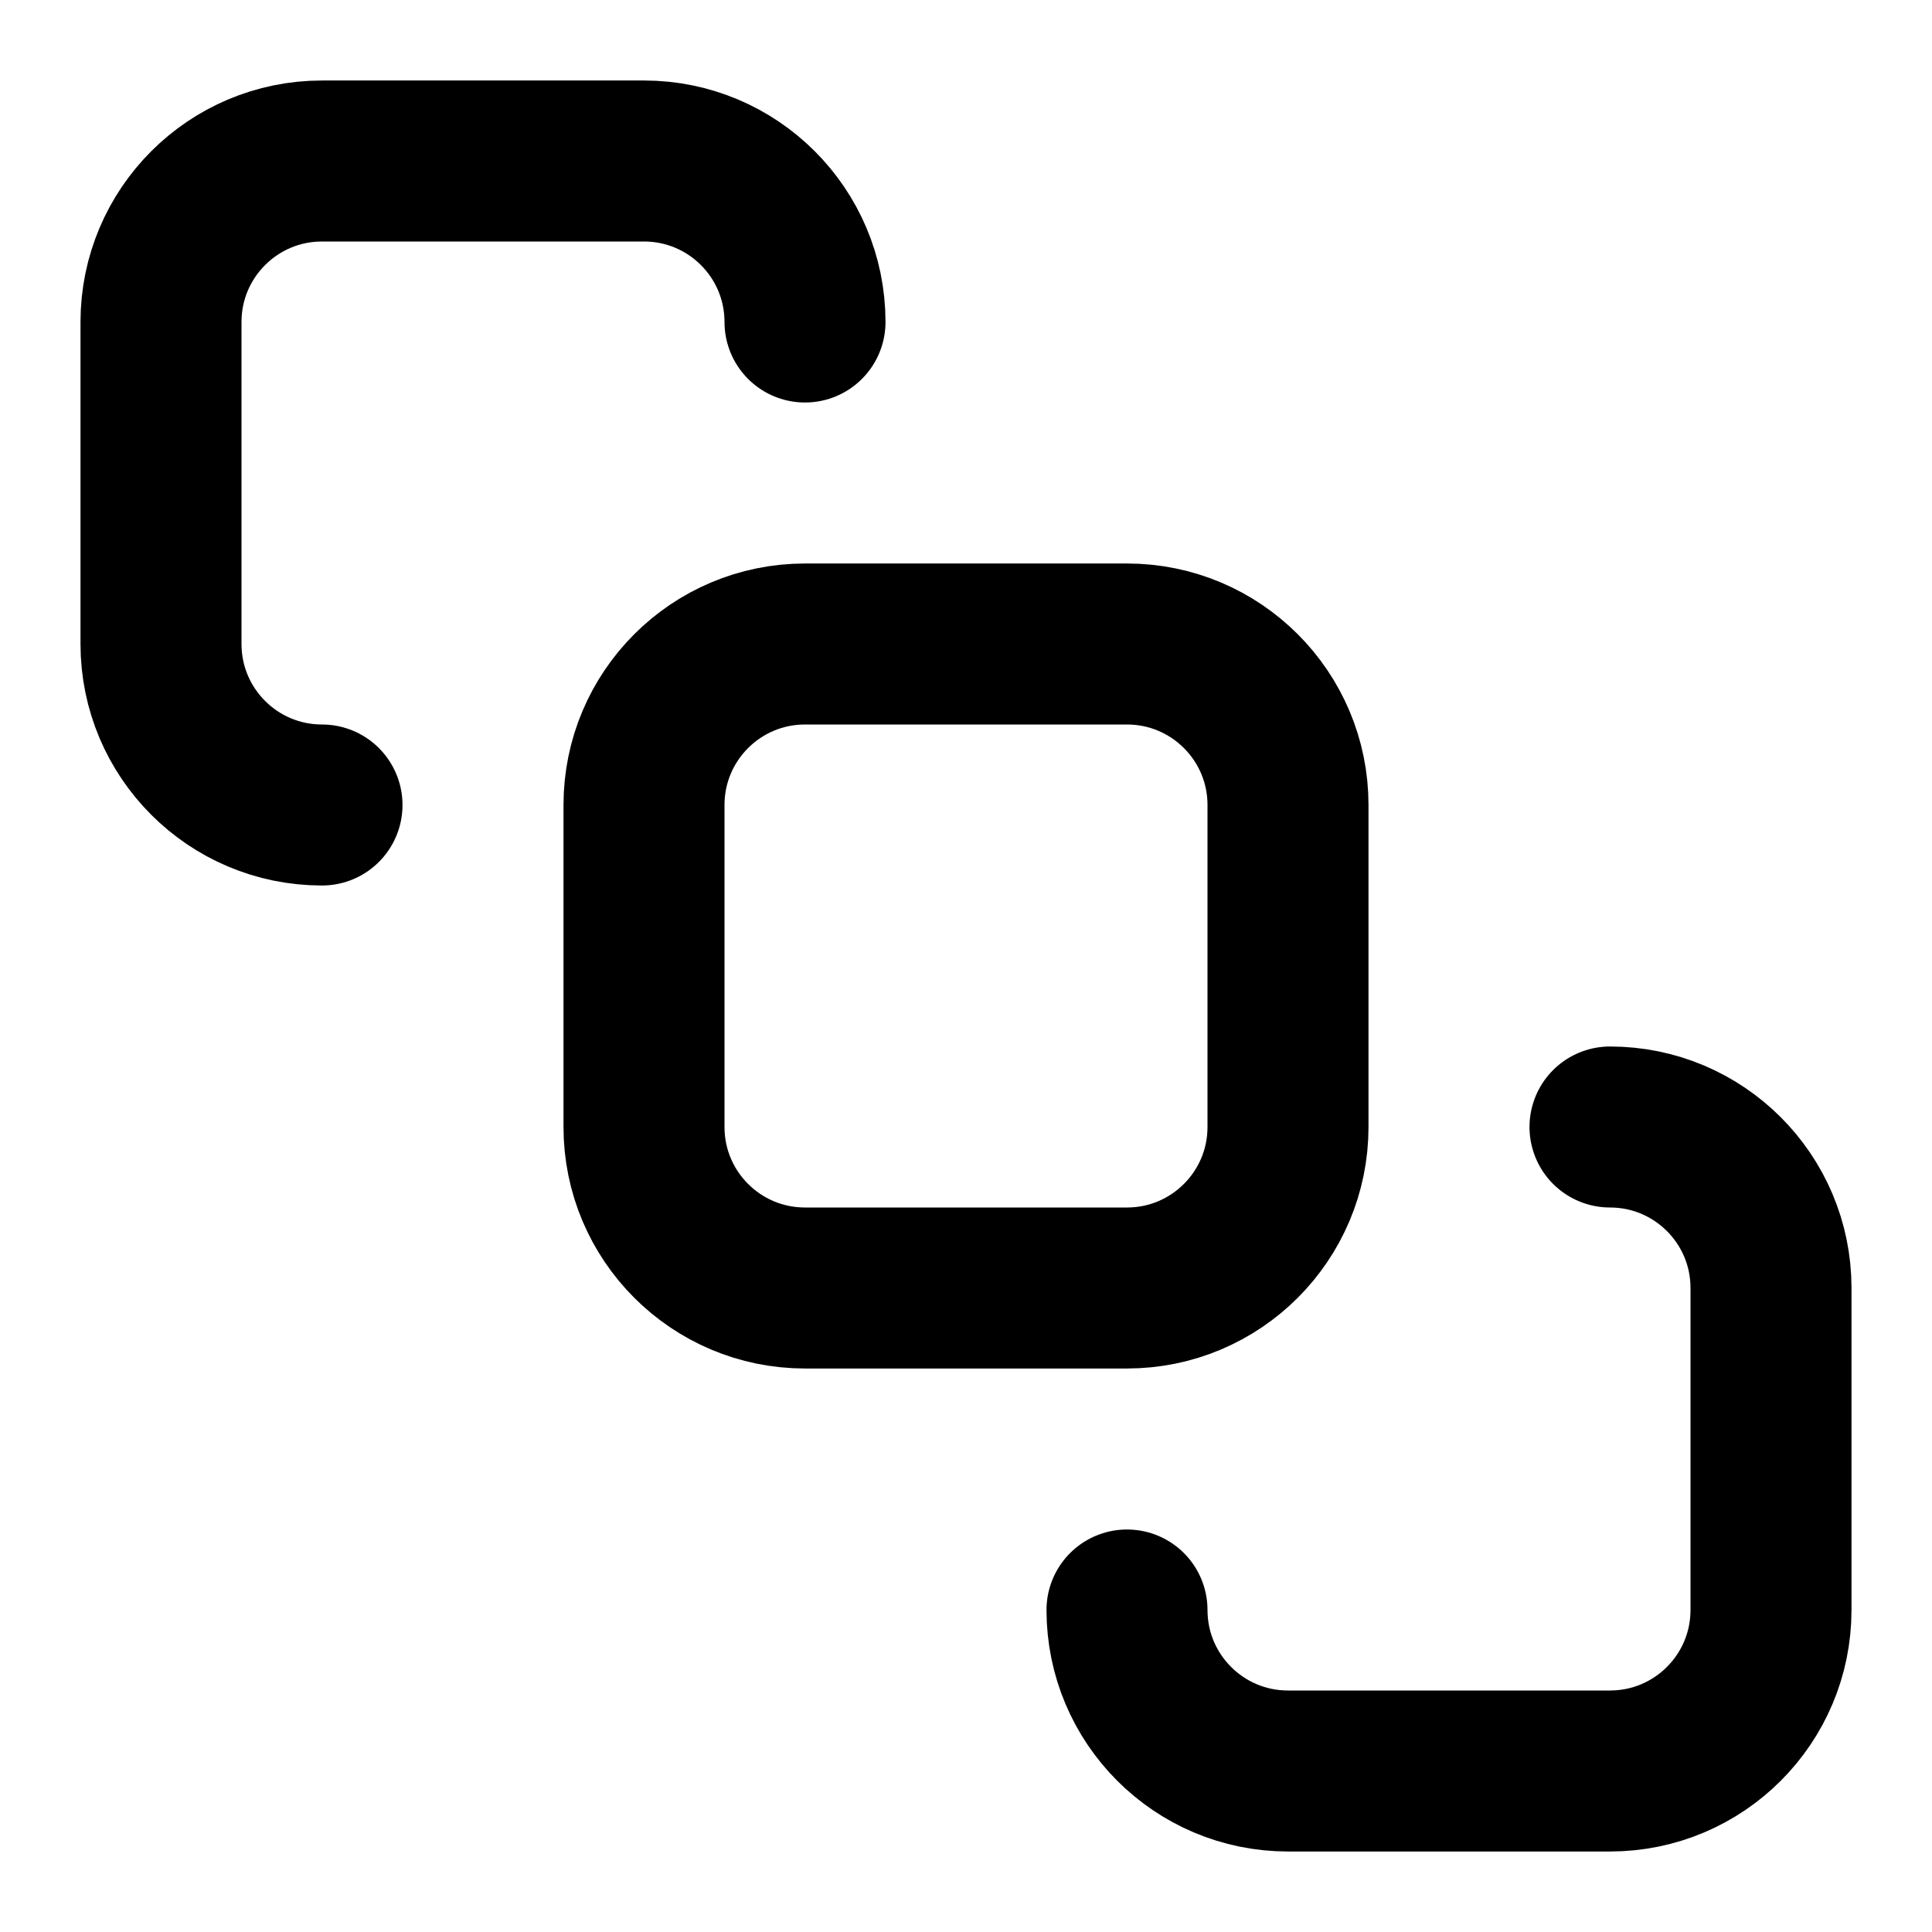
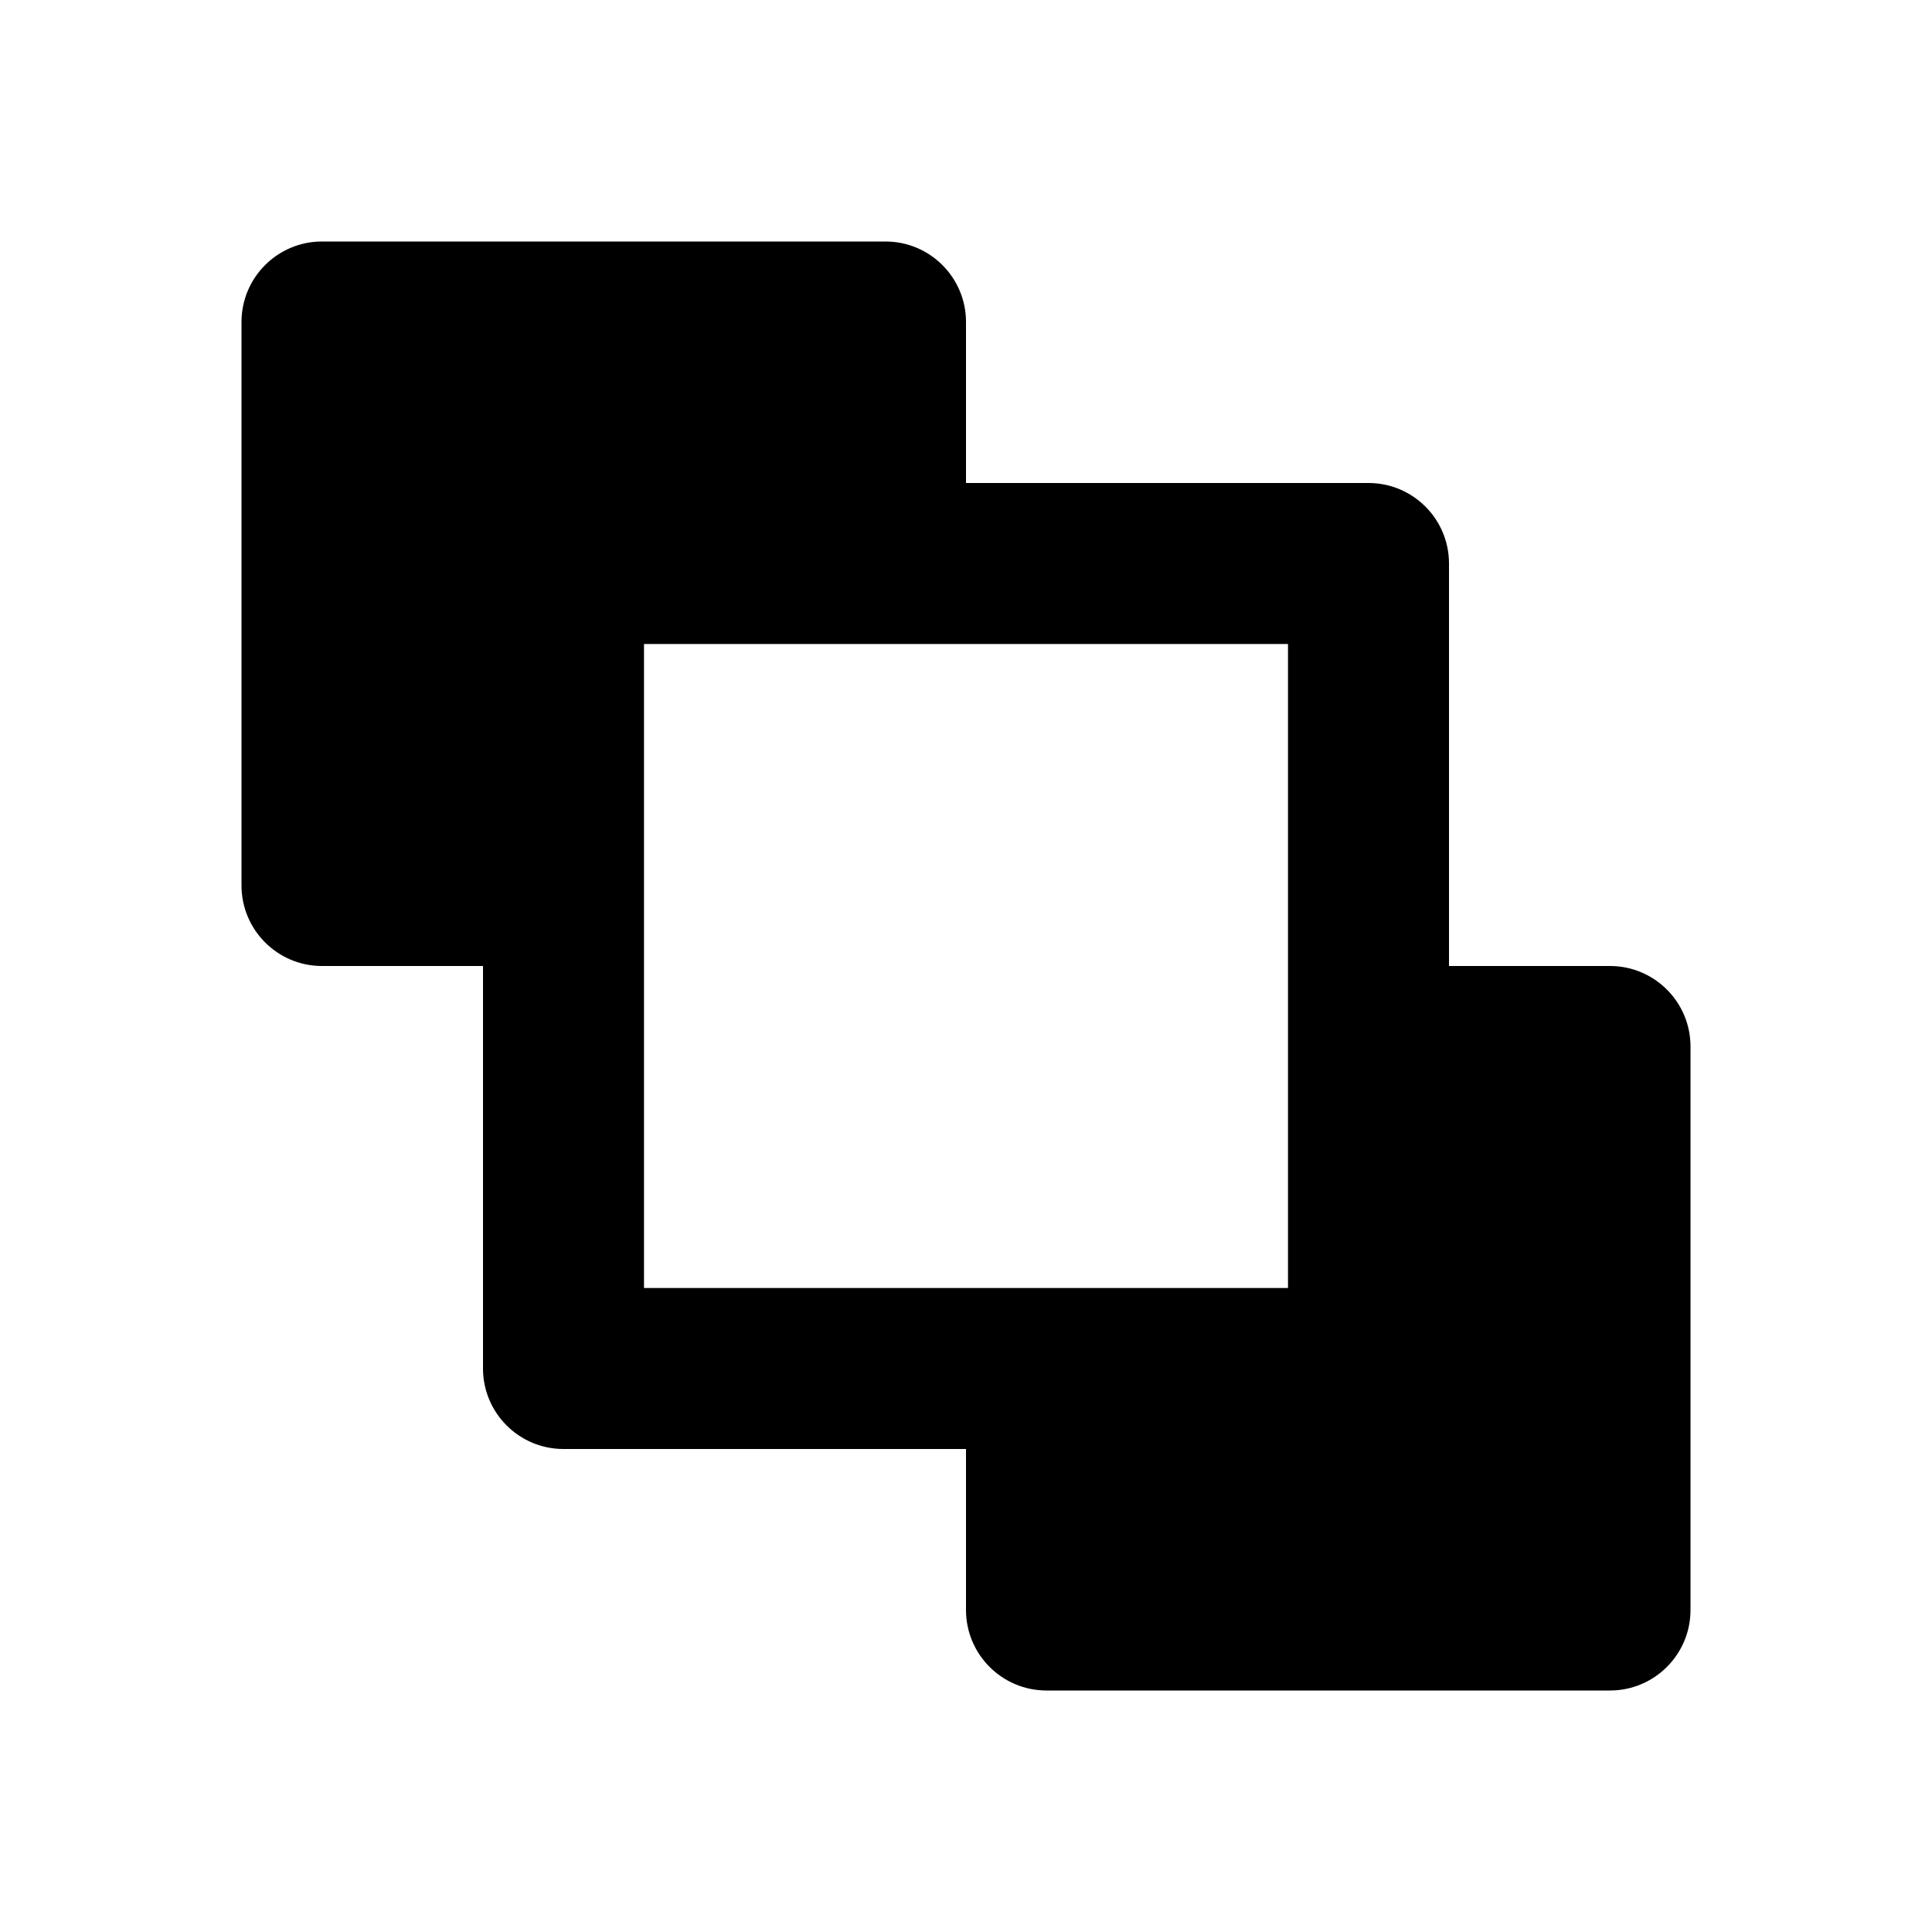
- <svg xmlns="http://www.w3.org/2000/svg" width="24" height="24" fill="none" stroke="currentColor" stroke-linecap="round" stroke-linejoin="round" stroke-width="2" viewBox="0 0 24 24">
-   <rect width="8" height="8" x="8" y="8" rx="2" />
-   <path d="M4 10a2 2 0 0 1-2-2V4a2 2 0 0 1 2-2h4a2 2 0 0 1 2 2m4 16a2 2 0 0 0 2 2h4a2 2 0 0 0 2-2v-4a2 2 0 0 0-2-2" />
+ <svg xmlns="http://www.w3.org/2000/svg" viewBox="0 0 24 24" fill="currentColor">
+   <path d="M11 3C11.552 3 12 3.448 12 4V6H17C17.552 6 18 6.448 18 7V12H20C20.552 12 21 12.448 21 13V20C21 20.552 20.552 21 20 21H13C12.448 21 12 20.552 12 20V18H7C6.448 18 6 17.552 6 17V12H4C3.448 12 3 11.552 3 11V4C3 3.448 3.448 3 4 3H11ZM16 8H8V16H16V8Z" />
</svg>
